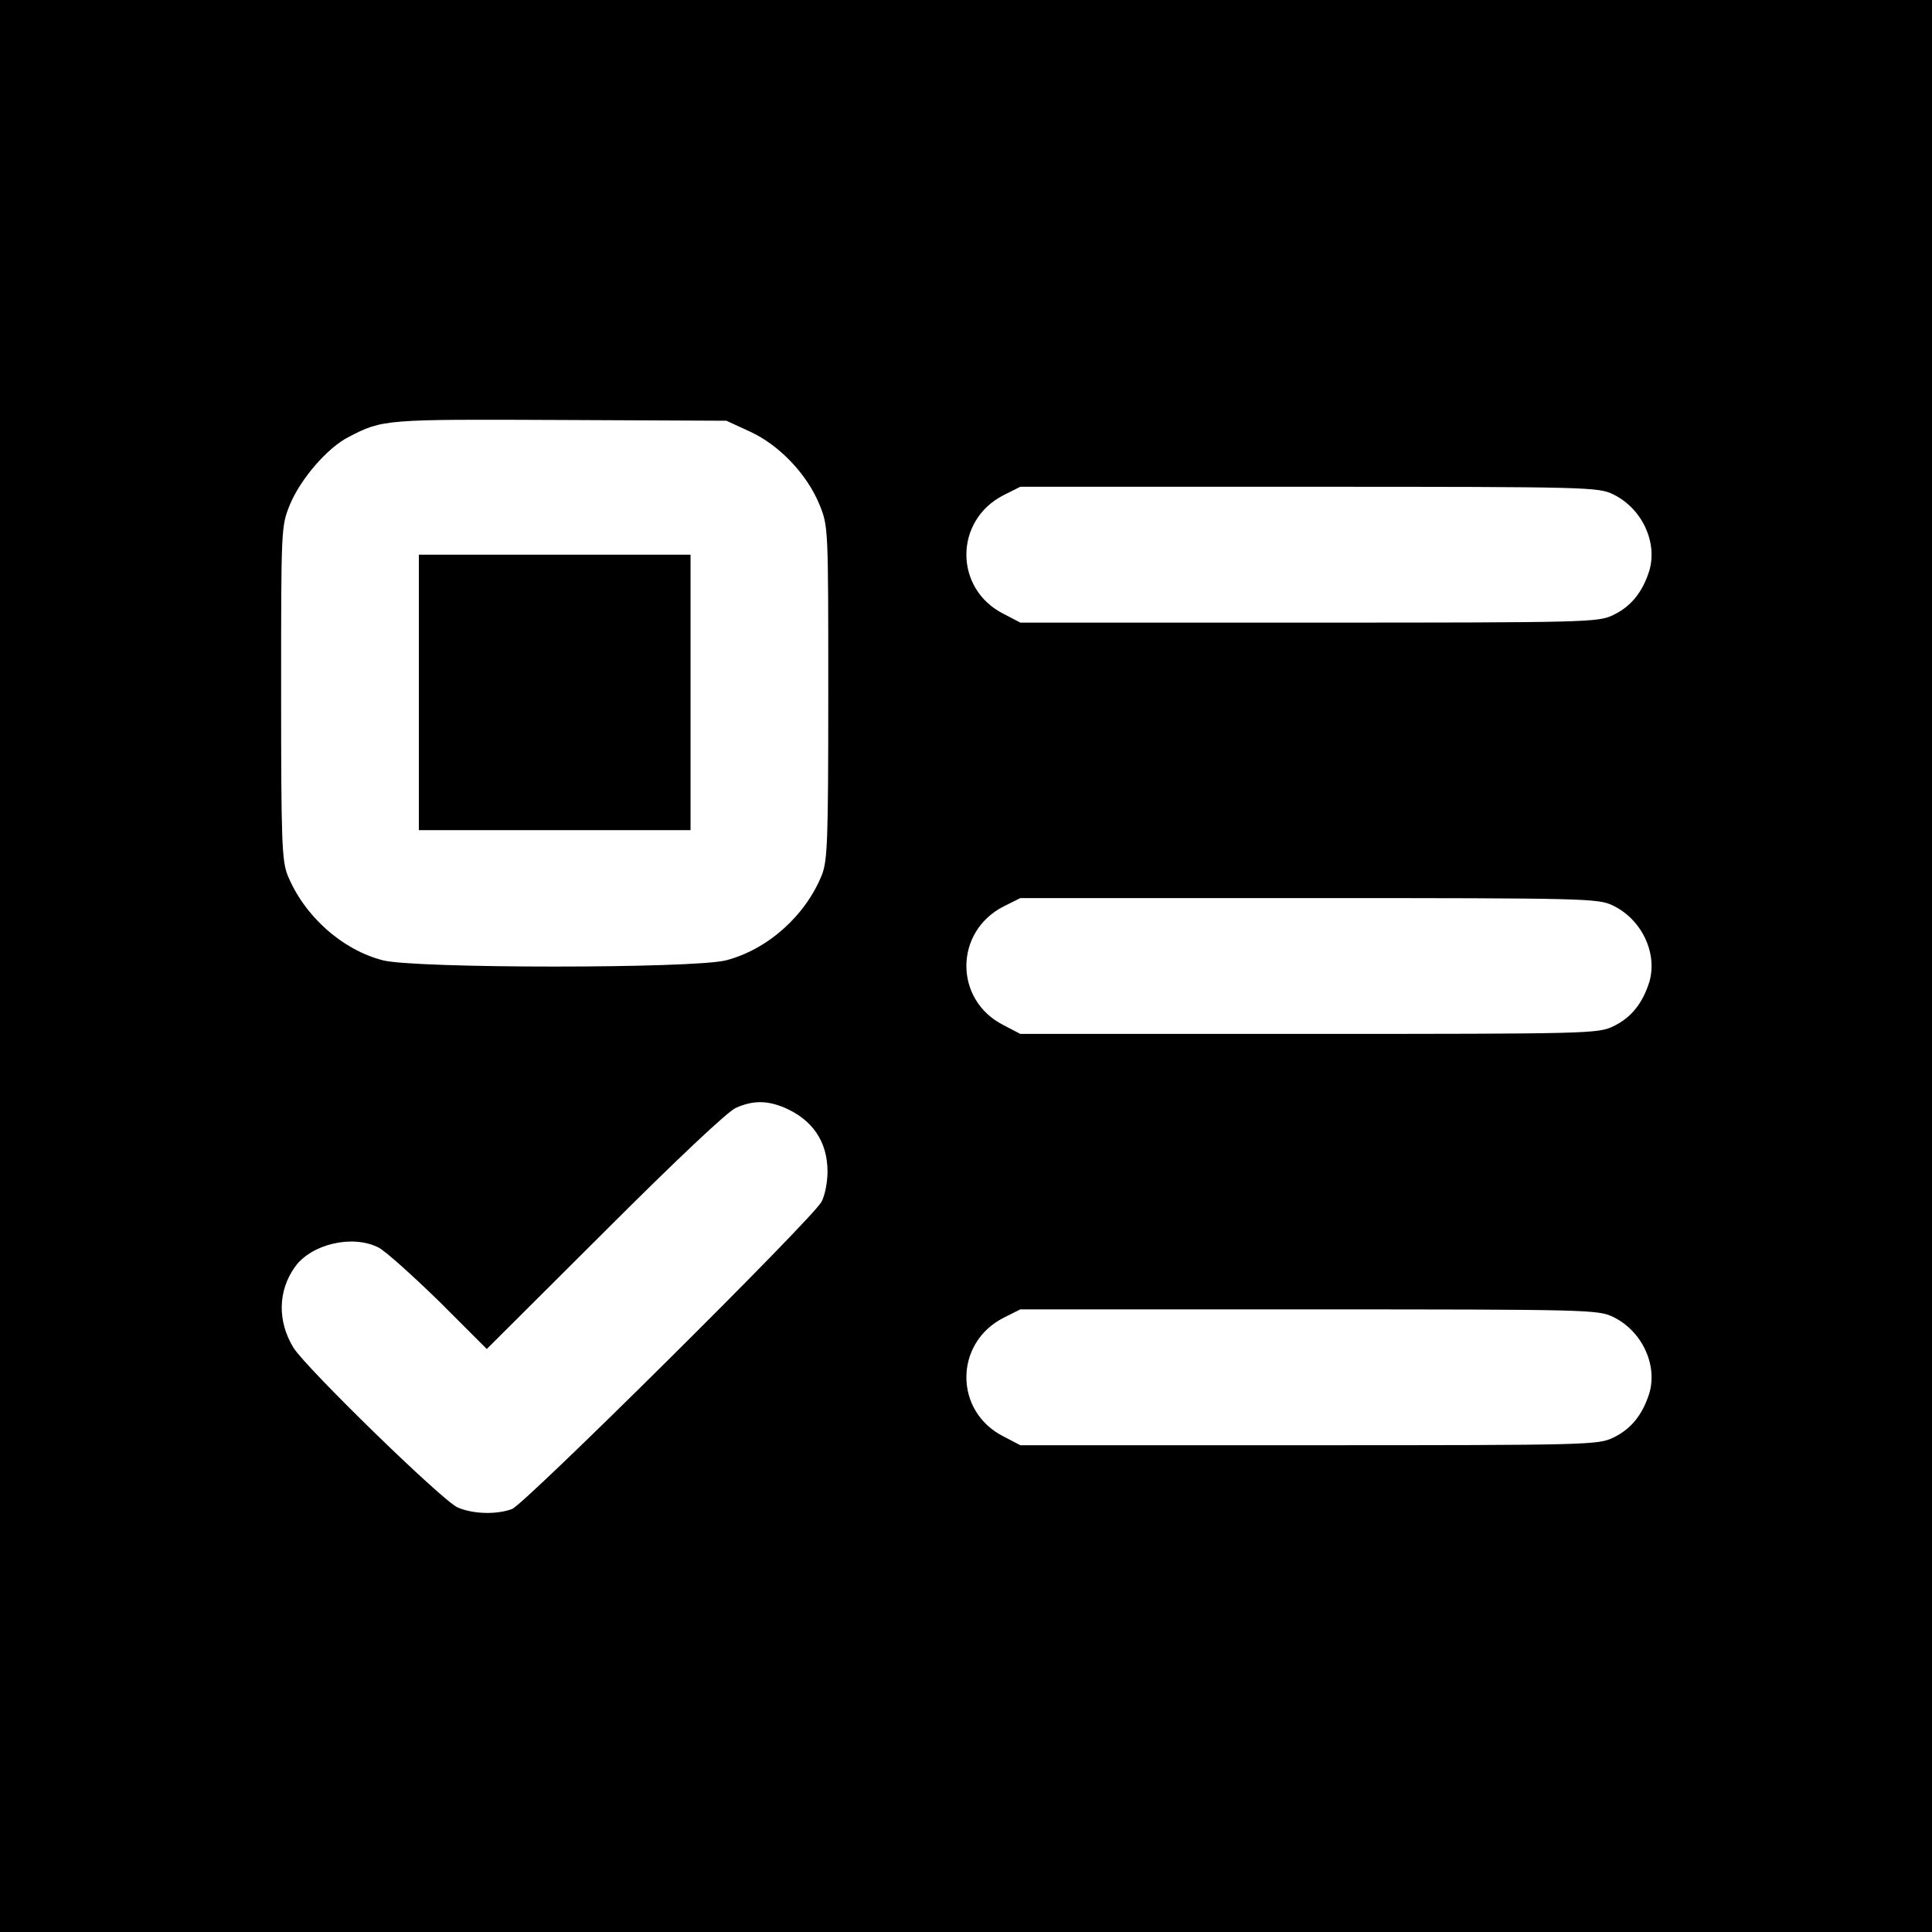
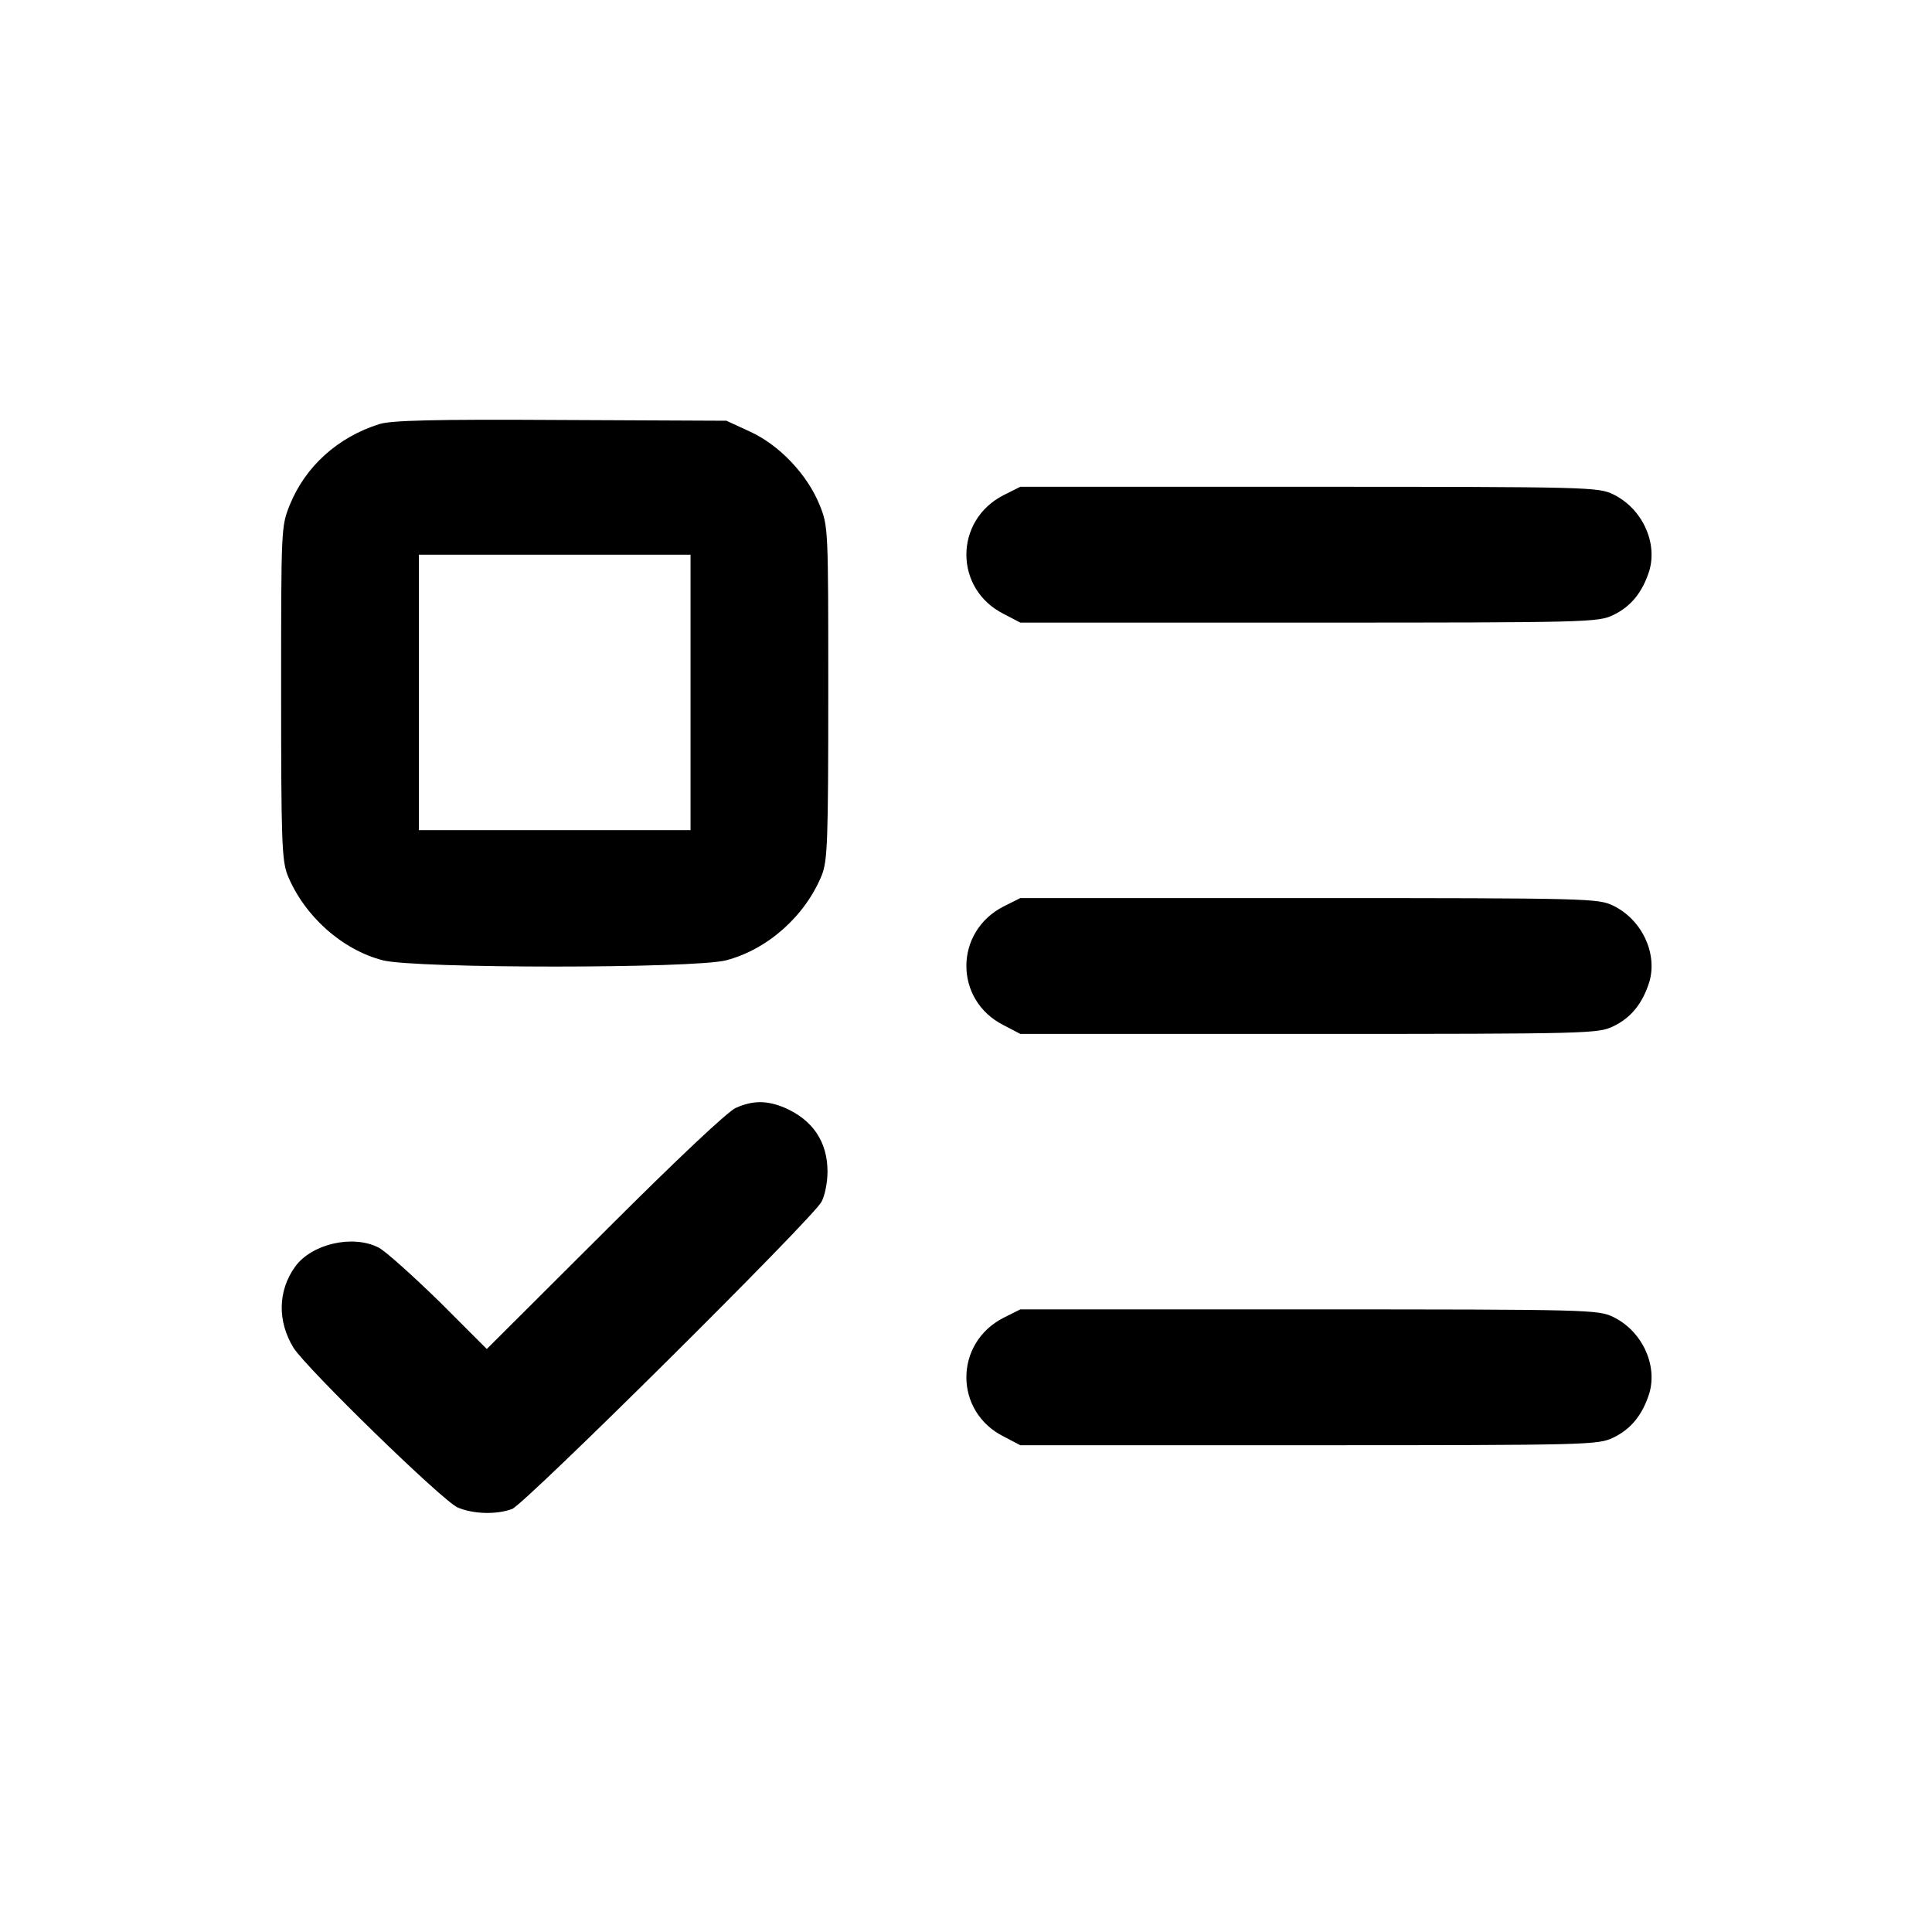
<svg xmlns="http://www.w3.org/2000/svg" version="1.0" width="512pt" height="512pt" viewBox="0 0 512 512" preserveAspectRatio="xMidYMid meet">
  <g transform="translate(0,512) scale(0.1,-0.1)" fill="#000000" stroke="none">
-     <path d="M0 2560 l0 -2560 2560 0 2560 0 0 2560 0 2560 -2560 0 -2560 0 0 -2560z m1988 1416 c78 -36 151 -113 184 -194 23 -57 23 -60 23 -497 0 -394 -2 -445 -17 -484 -44 -108 -143 -197 -254 -226 -86 -22 -822 -22 -909 0 -109 28 -209 118 -253 226 -15 39 -17 90 -17 484 0 436 0 440 23 497 28 68 99 151 156 180 90 47 97 47 561 45 l440 -2 63 -29z m2287 -166 c76 -37 118 -126 96 -202 -18 -57 -48 -95 -96 -118 -40 -19 -62 -20 -806 -20 l-765 0 -44 23 c-132 66 -132 248 0 315 l44 22 765 0 c744 0 766 -1 806 -20z m0 -1090 c76 -37 118 -126 96 -202 -18 -57 -48 -95 -96 -118 -40 -19 -62 -20 -806 -20 l-765 0 -44 23 c-132 66 -132 248 0 315 l44 22 765 0 c744 0 766 -1 806 -20z m-2197 -535 c75 -32 115 -90 115 -170 0 -28 -7 -64 -16 -80 -23 -44 -787 -802 -820 -814 -40 -15 -102 -14 -144 4 -40 17 -400 368 -435 423 -43 70 -42 151 4 215 43 60 152 86 221 51 18 -9 89 -73 160 -142 l127 -127 313 312 c191 191 326 318 347 327 45 20 82 20 128 1z m2197 -555 c76 -37 118 -126 96 -202 -18 -57 -48 -95 -96 -118 -40 -19 -62 -20 -806 -20 l-765 0 -44 23 c-132 66 -132 248 0 315 l44 22 765 0 c744 0 766 -1 806 -20z" />
-     <path d="M1110 3285 l0 -365 360 0 360 0 0 365 0 365 -360 0 -360 0 0 -365z" />
+     <path d="M1005 3996 c-111 -35 -196 -113 -237 -214 -23 -57 -23 -61 -23 -497 0 -394 2 -445 17 -484 44 -108 144 -198 253 -226 87 -22 823 -22 909 0 111 29 210 118 254 226 15 39 17 90 17 484 0 437 0 440 -23 497 -33 81 -106 158 -184 194 l-63 29 -440 2 c-336 2 -449 -1 -480 -11z m825 -711 l0 -365 -360 0 -360 0 0 365 0 365 360 0 360 0 0 -365z" />
+     <path d="M2660 3808 c-132 -67 -132 -249 0 -315 l44 -23 765 0 c744 0 766 1 806 20 48 23 78 61 96 118 22 76 -20 165 -96 202 -40 19 -62 20 -806 20 l-765 0 -44 -22z" />
+     <path d="M2660 2718 c-132 -67 -132 -249 0 -315 l44 -23 765 0 c744 0 766 1 806 20 48 23 78 61 96 118 22 76 -20 165 -96 202 -40 19 -62 20 -806 20 l-765 0 -44 -22z" />
+     <path d="M1950 2184 c-21 -9 -156 -136 -347 -327 l-313 -312 -127 127 c-71 69 -142 133 -160 142 -69 35 -178 9 -221 -51 -46 -64 -47 -145 -4 -215 35 -55 395 -406 435 -423 42 -18 104 -19 144 -4 33 12 797 770 820 814 9 16 16 52 16 80 0 80 -40 138 -115 170 -46 19 -83 19 -128 -1z" />
+     <path d="M2660 1628 c-132 -67 -132 -249 0 -315 l44 -23 765 0 c744 0 766 1 806 20 48 23 78 61 96 118 22 76 -20 165 -96 202 -40 19 -62 20 -806 20 l-765 0 -44 -22z" />
  </g>
</svg>
